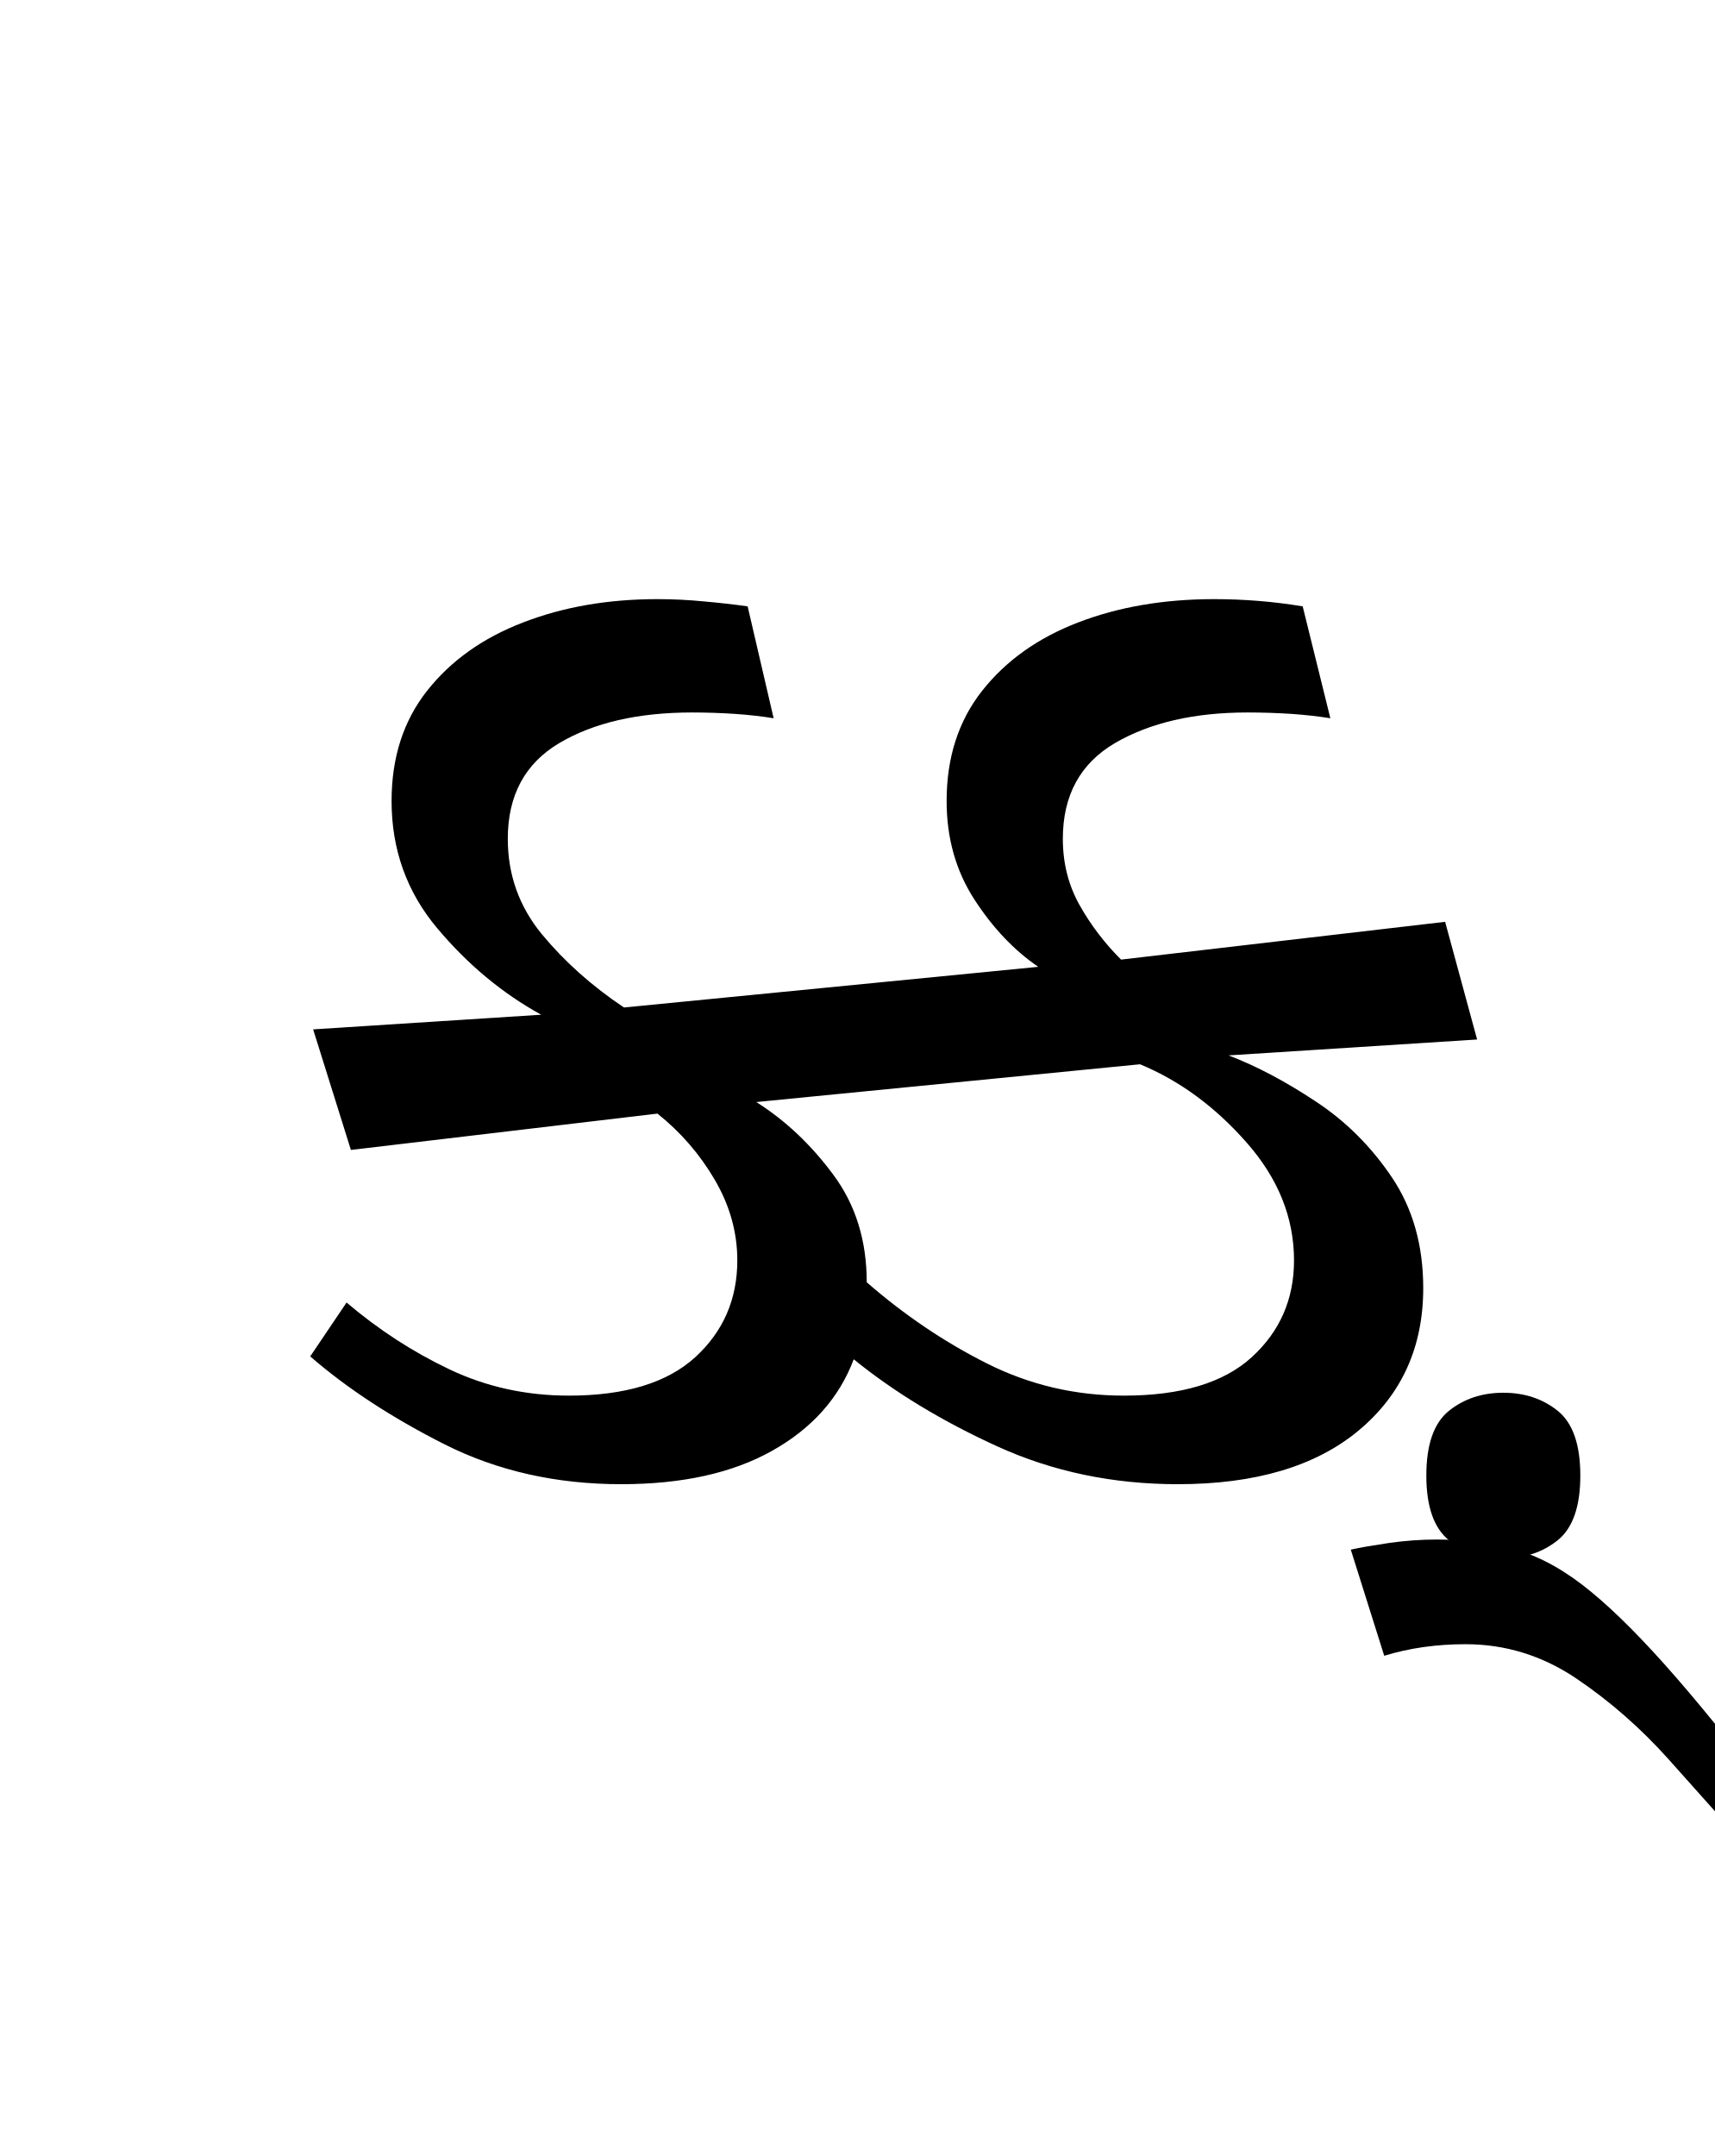
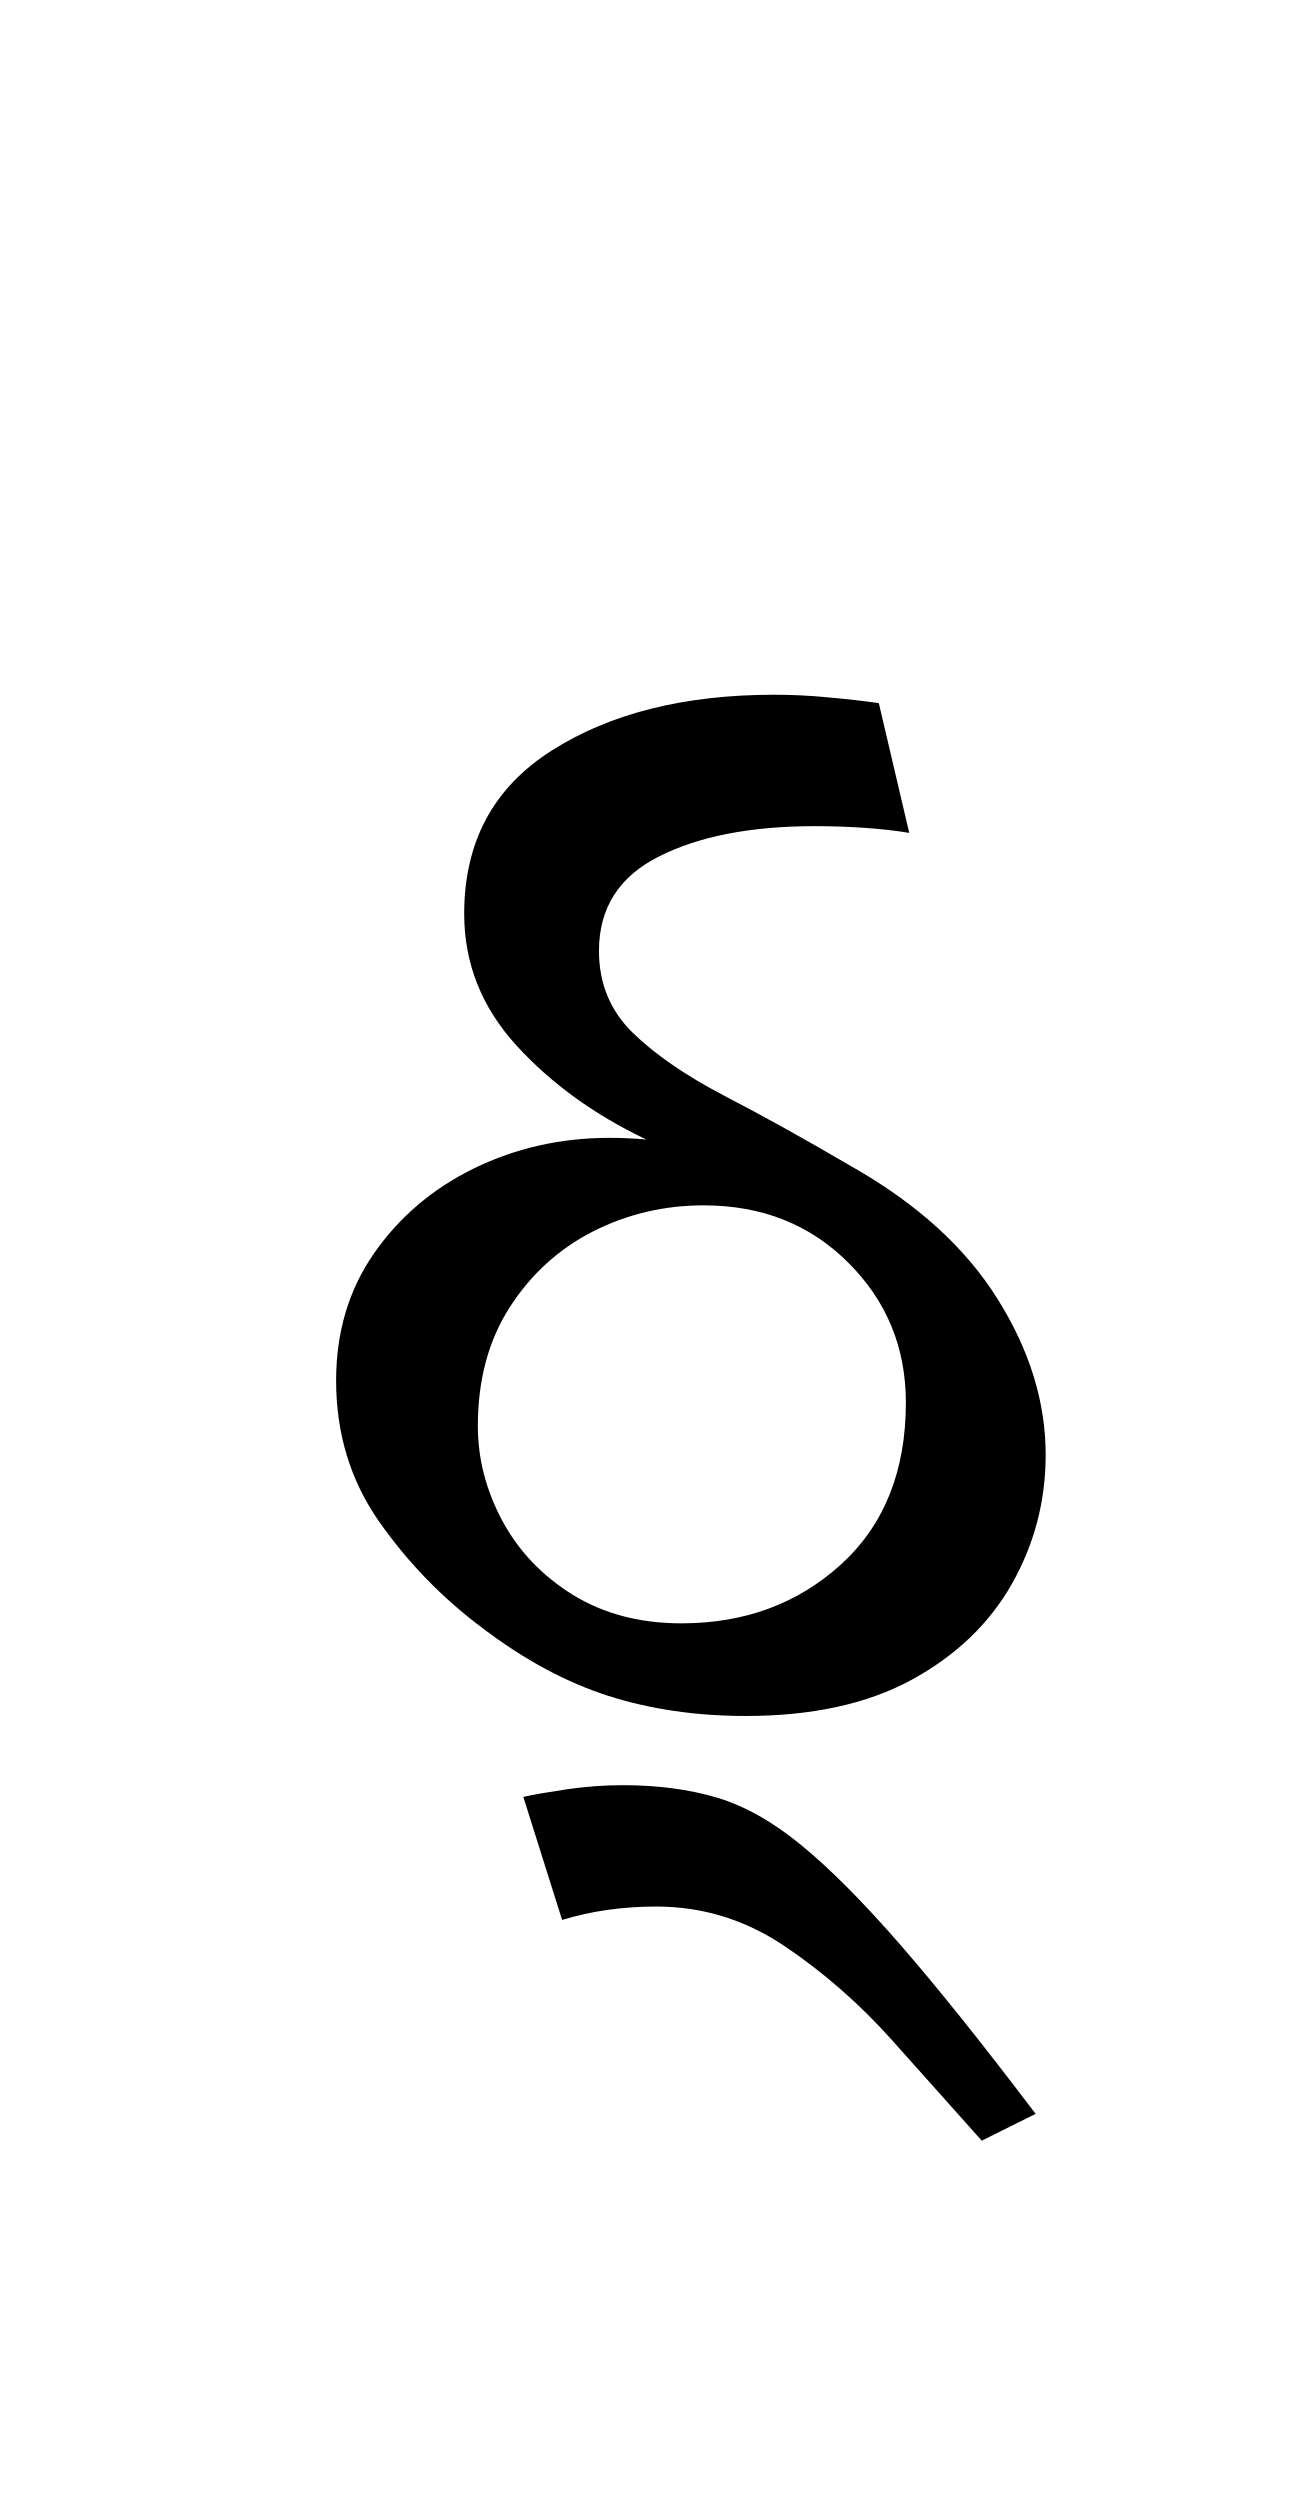
- <svg xmlns="http://www.w3.org/2000/svg" xmlns:xlink="http://www.w3.org/1999/xlink" width="129.797pt" height="163.172pt" viewBox="0 0 129.797 163.172" version="1.1">
+ <svg xmlns="http://www.w3.org/2000/svg" xmlns:xlink="http://www.w3.org/1999/xlink" width="85.797pt" height="163.172pt" viewBox="0 0 85.797 163.172" version="1.1">
  <defs>
    <g>
      <symbol overflow="visible" id="glyph0-0">
        <path style="stroke:none;" d="M 10.453 0 L 10.453 -78.547 L 55.547 -78.547 L 55.547 0 Z M 16.062 -5.609 L 50.047 -5.609 L 50.047 -72.938 L 16.062 -72.938 Z M 16.062 -5.609 " />
      </symbol>
      <symbol overflow="visible" id="glyph0-1">
-         <path style="stroke:none;" d="M 10.562 -24.641 L 7.703 -33.766 L 24.969 -34.875 C 22.031 -36.488 19.406 -38.672 17.094 -41.422 C 14.789 -44.172 13.641 -47.379 13.641 -51.047 C 13.641 -54.336 14.535 -57.117 16.328 -59.391 C 18.129 -61.672 20.551 -63.395 23.594 -64.562 C 26.633 -65.738 30.023 -66.328 33.766 -66.328 C 34.941 -66.328 36.113 -66.27 37.281 -66.156 C 38.457 -66.051 39.562 -65.926 40.594 -65.781 L 42.562 -57.312 C 41.688 -57.457 40.719 -57.566 39.656 -57.641 C 38.594 -57.711 37.508 -57.75 36.406 -57.75 C 32.301 -57.75 28.945 -56.977 26.344 -55.438 C 23.738 -53.895 22.438 -51.477 22.438 -48.188 C 22.438 -45.469 23.297 -43.062 25.016 -40.969 C 26.742 -38.883 28.816 -37.035 31.234 -35.422 L 62.594 -38.5 C 60.758 -39.75 59.145 -41.453 57.75 -43.609 C 56.352 -45.773 55.656 -48.254 55.656 -51.047 C 55.656 -54.336 56.551 -57.117 58.344 -59.391 C 60.145 -61.672 62.566 -63.395 65.609 -64.562 C 68.66 -65.738 72.094 -66.328 75.906 -66.328 C 78.176 -66.328 80.41 -66.145 82.609 -65.781 L 84.703 -57.312 C 83.816 -57.457 82.844 -57.566 81.781 -57.641 C 80.719 -57.711 79.602 -57.75 78.438 -57.75 C 74.395 -57.75 71.051 -56.977 68.406 -55.438 C 65.77 -53.895 64.453 -51.477 64.453 -48.188 C 64.453 -46.352 64.875 -44.68 65.719 -43.172 C 66.562 -41.672 67.609 -40.297 68.859 -39.047 L 93.391 -41.906 L 95.812 -33 L 77 -31.797 C 79.125 -30.984 81.32 -29.82 83.594 -28.312 C 85.875 -26.812 87.801 -24.891 89.375 -22.547 C 90.945 -20.203 91.734 -17.414 91.734 -14.188 C 91.734 -9.719 90.102 -6.125 86.844 -3.406 C 83.582 -0.695 79.02 0.656 73.156 0.656 C 68.238 0.656 63.688 -0.297 59.5 -2.203 C 55.32 -4.109 51.695 -6.305 48.625 -8.797 C 47.52 -5.867 45.461 -3.562 42.453 -1.875 C 39.453 -0.188 35.641 0.656 31.016 0.656 C 26.109 0.656 21.656 -0.348 17.656 -2.359 C 13.656 -4.379 10.266 -6.598 7.484 -9.016 L 10.234 -13.094 C 12.648 -11.039 15.25 -9.352 18.031 -8.031 C 20.82 -6.707 23.832 -6.047 27.062 -6.047 C 31.312 -6.047 34.5 -7.016 36.625 -8.953 C 38.75 -10.898 39.812 -13.344 39.812 -16.281 C 39.812 -18.406 39.242 -20.438 38.109 -22.375 C 36.973 -24.32 35.523 -25.992 33.766 -27.391 Z M 81.953 -16.281 C 81.953 -19.508 80.758 -22.477 78.375 -25.188 C 75.988 -27.906 73.297 -29.883 70.297 -31.125 L 41.25 -28.266 C 43.445 -26.879 45.391 -25.047 47.078 -22.766 C 48.766 -20.492 49.609 -17.781 49.609 -14.625 C 52.473 -12.133 55.516 -10.082 58.734 -8.469 C 61.961 -6.852 65.41 -6.047 69.078 -6.047 C 73.398 -6.047 76.625 -7.016 78.75 -8.953 C 80.883 -10.898 81.953 -13.344 81.953 -16.281 Z M 81.953 -16.281 " />
-       </symbol>
-       <symbol overflow="visible" id="glyph0-2">
-         <path style="stroke:none;" d="M 0 6.266 C -1.613 6.266 -2.988 5.805 -4.125 4.891 C -5.258 3.973 -5.828 2.344 -5.828 0 C -5.828 -2.344 -5.258 -3.973 -4.125 -4.891 C -2.988 -5.805 -1.613 -6.266 0 -6.266 C 1.613 -6.266 2.988 -5.805 4.125 -4.891 C 5.258 -3.973 5.828 -2.344 5.828 0 C 5.828 2.344 5.258 3.973 4.125 4.891 C 2.988 5.805 1.613 6.266 0 6.266 Z M 0 6.266 " />
-       </symbol>
-       <symbol overflow="visible" id="glyph0-3">
-         <path style="stroke:none;" d="M 18.375 28.047 C 16.613 26.066 14.664 23.883 12.531 21.5 C 10.406 19.125 8.062 17.07 5.5 15.344 C 2.938 13.625 0.148 12.766 -2.859 12.766 C -5.055 12.766 -7.109 13.055 -9.016 13.641 L -11.547 5.609 C -10.891 5.461 -9.938 5.297 -8.688 5.109 C -7.438 4.93 -6.227 4.844 -5.062 4.844 C -2.789 4.844 -0.738 5.113 1.094 5.656 C 2.926 6.207 4.773 7.254 6.641 8.797 C 8.516 10.336 10.66 12.5 13.078 15.281 C 15.504 18.07 18.441 21.742 21.891 26.297 Z M 18.375 28.047 " />
+         <path style="stroke:none;" d="M 32.672 0.328 C 29.441 0.328 26.453 -0.109 23.703 -0.984 C 20.953 -1.867 18.223 -3.336 15.516 -5.391 C 12.867 -7.367 10.609 -9.695 8.734 -12.375 C 6.867 -15.051 5.938 -18.113 5.938 -21.562 C 5.938 -24.719 6.758 -27.484 8.406 -29.859 C 10.062 -32.242 12.242 -34.098 14.953 -35.422 C 17.672 -36.742 20.609 -37.406 23.766 -37.406 C 24.566 -37.406 25.375 -37.367 26.188 -37.297 C 22.812 -38.898 19.984 -40.945 17.703 -43.438 C 15.43 -45.938 14.297 -48.801 14.297 -52.031 C 14.297 -56.719 16.203 -60.27 20.016 -62.688 C 23.828 -65.113 28.672 -66.328 34.547 -66.328 C 35.711 -66.328 36.879 -66.27 38.047 -66.156 C 39.223 -66.051 40.328 -65.926 41.359 -65.781 L 43.344 -57.312 C 42.457 -57.457 41.484 -57.566 40.422 -57.641 C 39.359 -57.711 38.281 -57.75 37.188 -57.75 C 33 -57.75 29.602 -57.086 27 -55.766 C 24.395 -54.453 23.094 -52.398 23.094 -49.609 C 23.094 -47.484 23.828 -45.703 25.297 -44.266 C 26.766 -42.836 28.766 -41.461 31.297 -40.141 C 33.828 -38.828 36.594 -37.289 39.594 -35.531 C 43.852 -33.113 47.023 -30.234 49.109 -26.891 C 51.203 -23.555 52.25 -20.164 52.25 -16.719 C 52.25 -13.707 51.516 -10.898 50.047 -8.297 C 48.578 -5.703 46.395 -3.613 43.5 -2.031 C 40.602 -0.457 36.992 0.328 32.672 0.328 Z M 28.484 -5.719 C 32.598 -5.719 36.066 -7 38.891 -9.562 C 41.711 -12.133 43.125 -15.656 43.125 -20.125 C 43.125 -23.719 41.875 -26.758 39.375 -29.25 C 36.883 -31.75 33.734 -33 29.922 -33 C 27.348 -33 24.941 -32.43 22.703 -31.297 C 20.473 -30.16 18.66 -28.508 17.266 -26.344 C 15.879 -24.176 15.188 -21.594 15.188 -18.594 C 15.188 -16.469 15.719 -14.41 16.781 -12.422 C 17.844 -10.441 19.379 -8.828 21.391 -7.578 C 23.41 -6.336 25.773 -5.719 28.484 -5.719 Z M 48.078 28.047 C 46.316 26.066 44.367 23.883 42.234 21.5 C 40.109 19.125 37.766 17.07 35.203 15.344 C 32.641 13.625 29.852 12.766 26.844 12.766 C 24.645 12.766 22.594 13.055 20.688 13.641 L 18.156 5.609 C 18.812 5.461 19.766 5.297 21.016 5.109 C 22.266 4.93 23.473 4.844 24.641 4.844 C 26.91 4.844 28.961 5.113 30.797 5.656 C 32.629 6.207 34.477 7.254 36.344 8.797 C 38.219 10.336 40.363 12.5 42.781 15.281 C 45.207 18.07 48.145 21.742 51.594 26.297 Z M 48.078 28.047 " />
      </symbol>
    </g>
  </defs>
  <g id="surface1">
    <g style="fill:rgb(0%,0%,0%);fill-opacity:1;">
      <use xlink:href="#glyph0-1" x="16" y="111.672" />
-       <use xlink:href="#glyph0-2" x="113.797" y="111.672" />
-       <use xlink:href="#glyph0-3" x="113.797" y="111.672" />
    </g>
  </g>
</svg>
